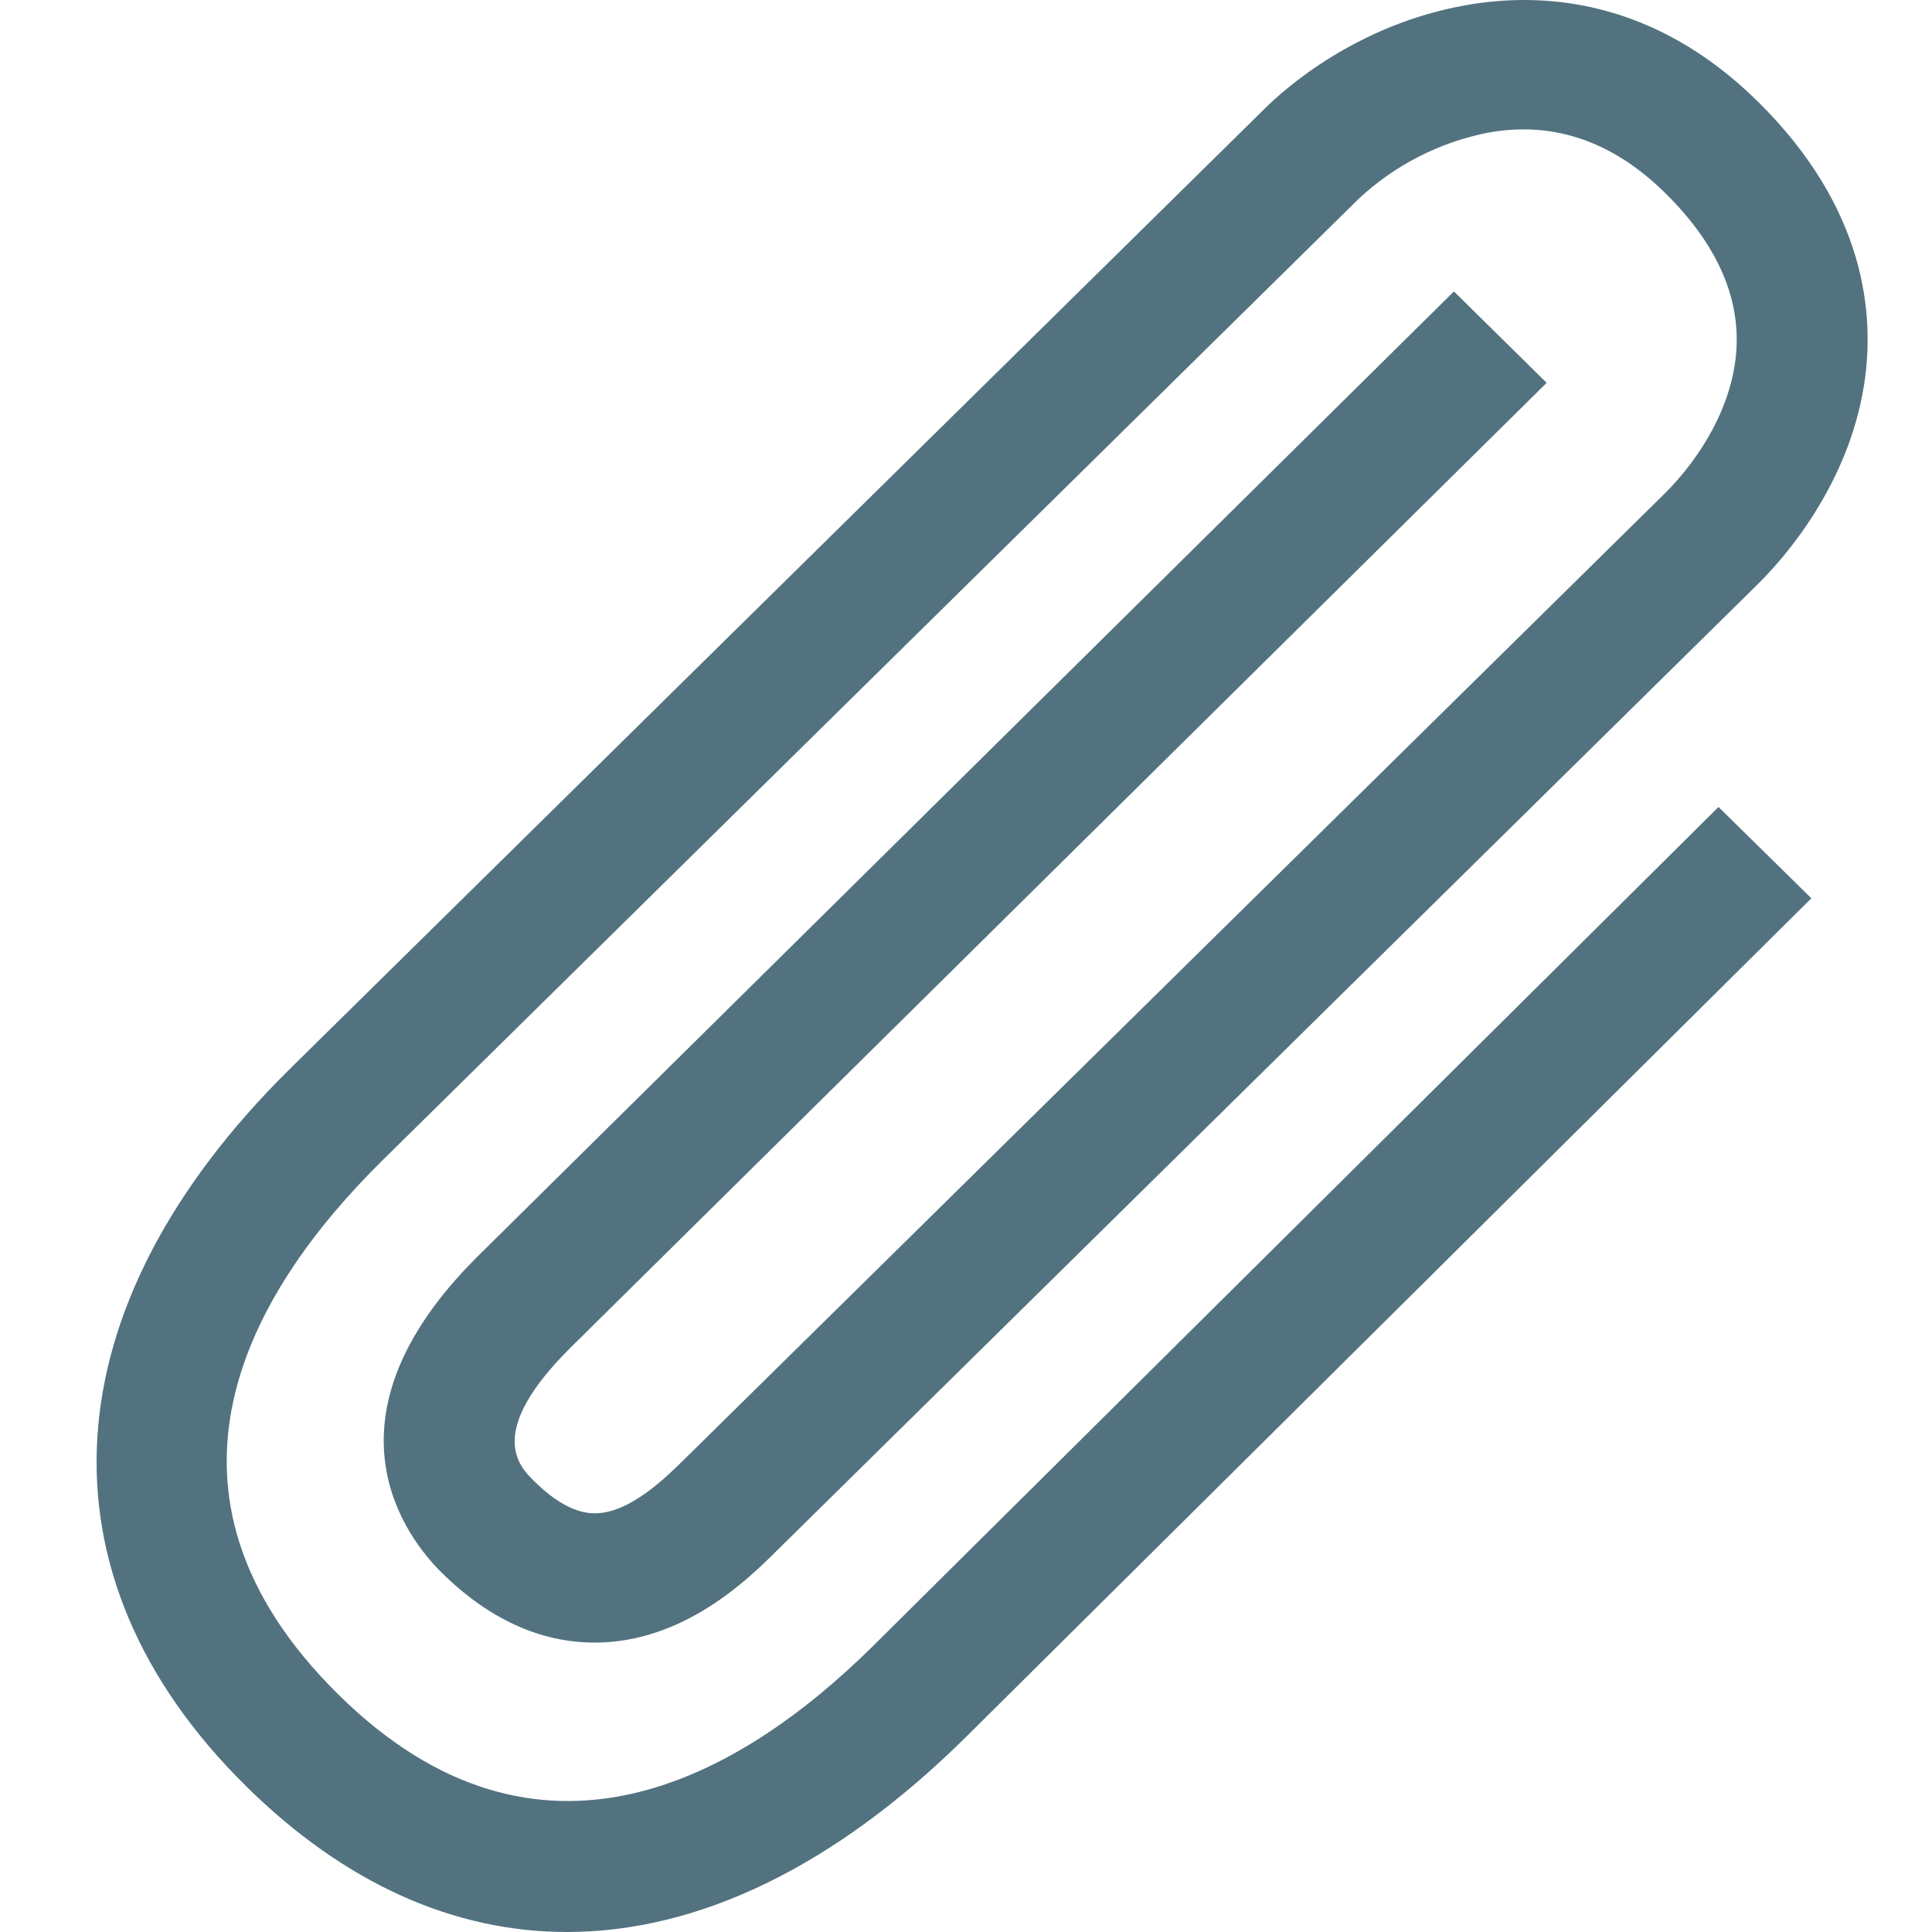
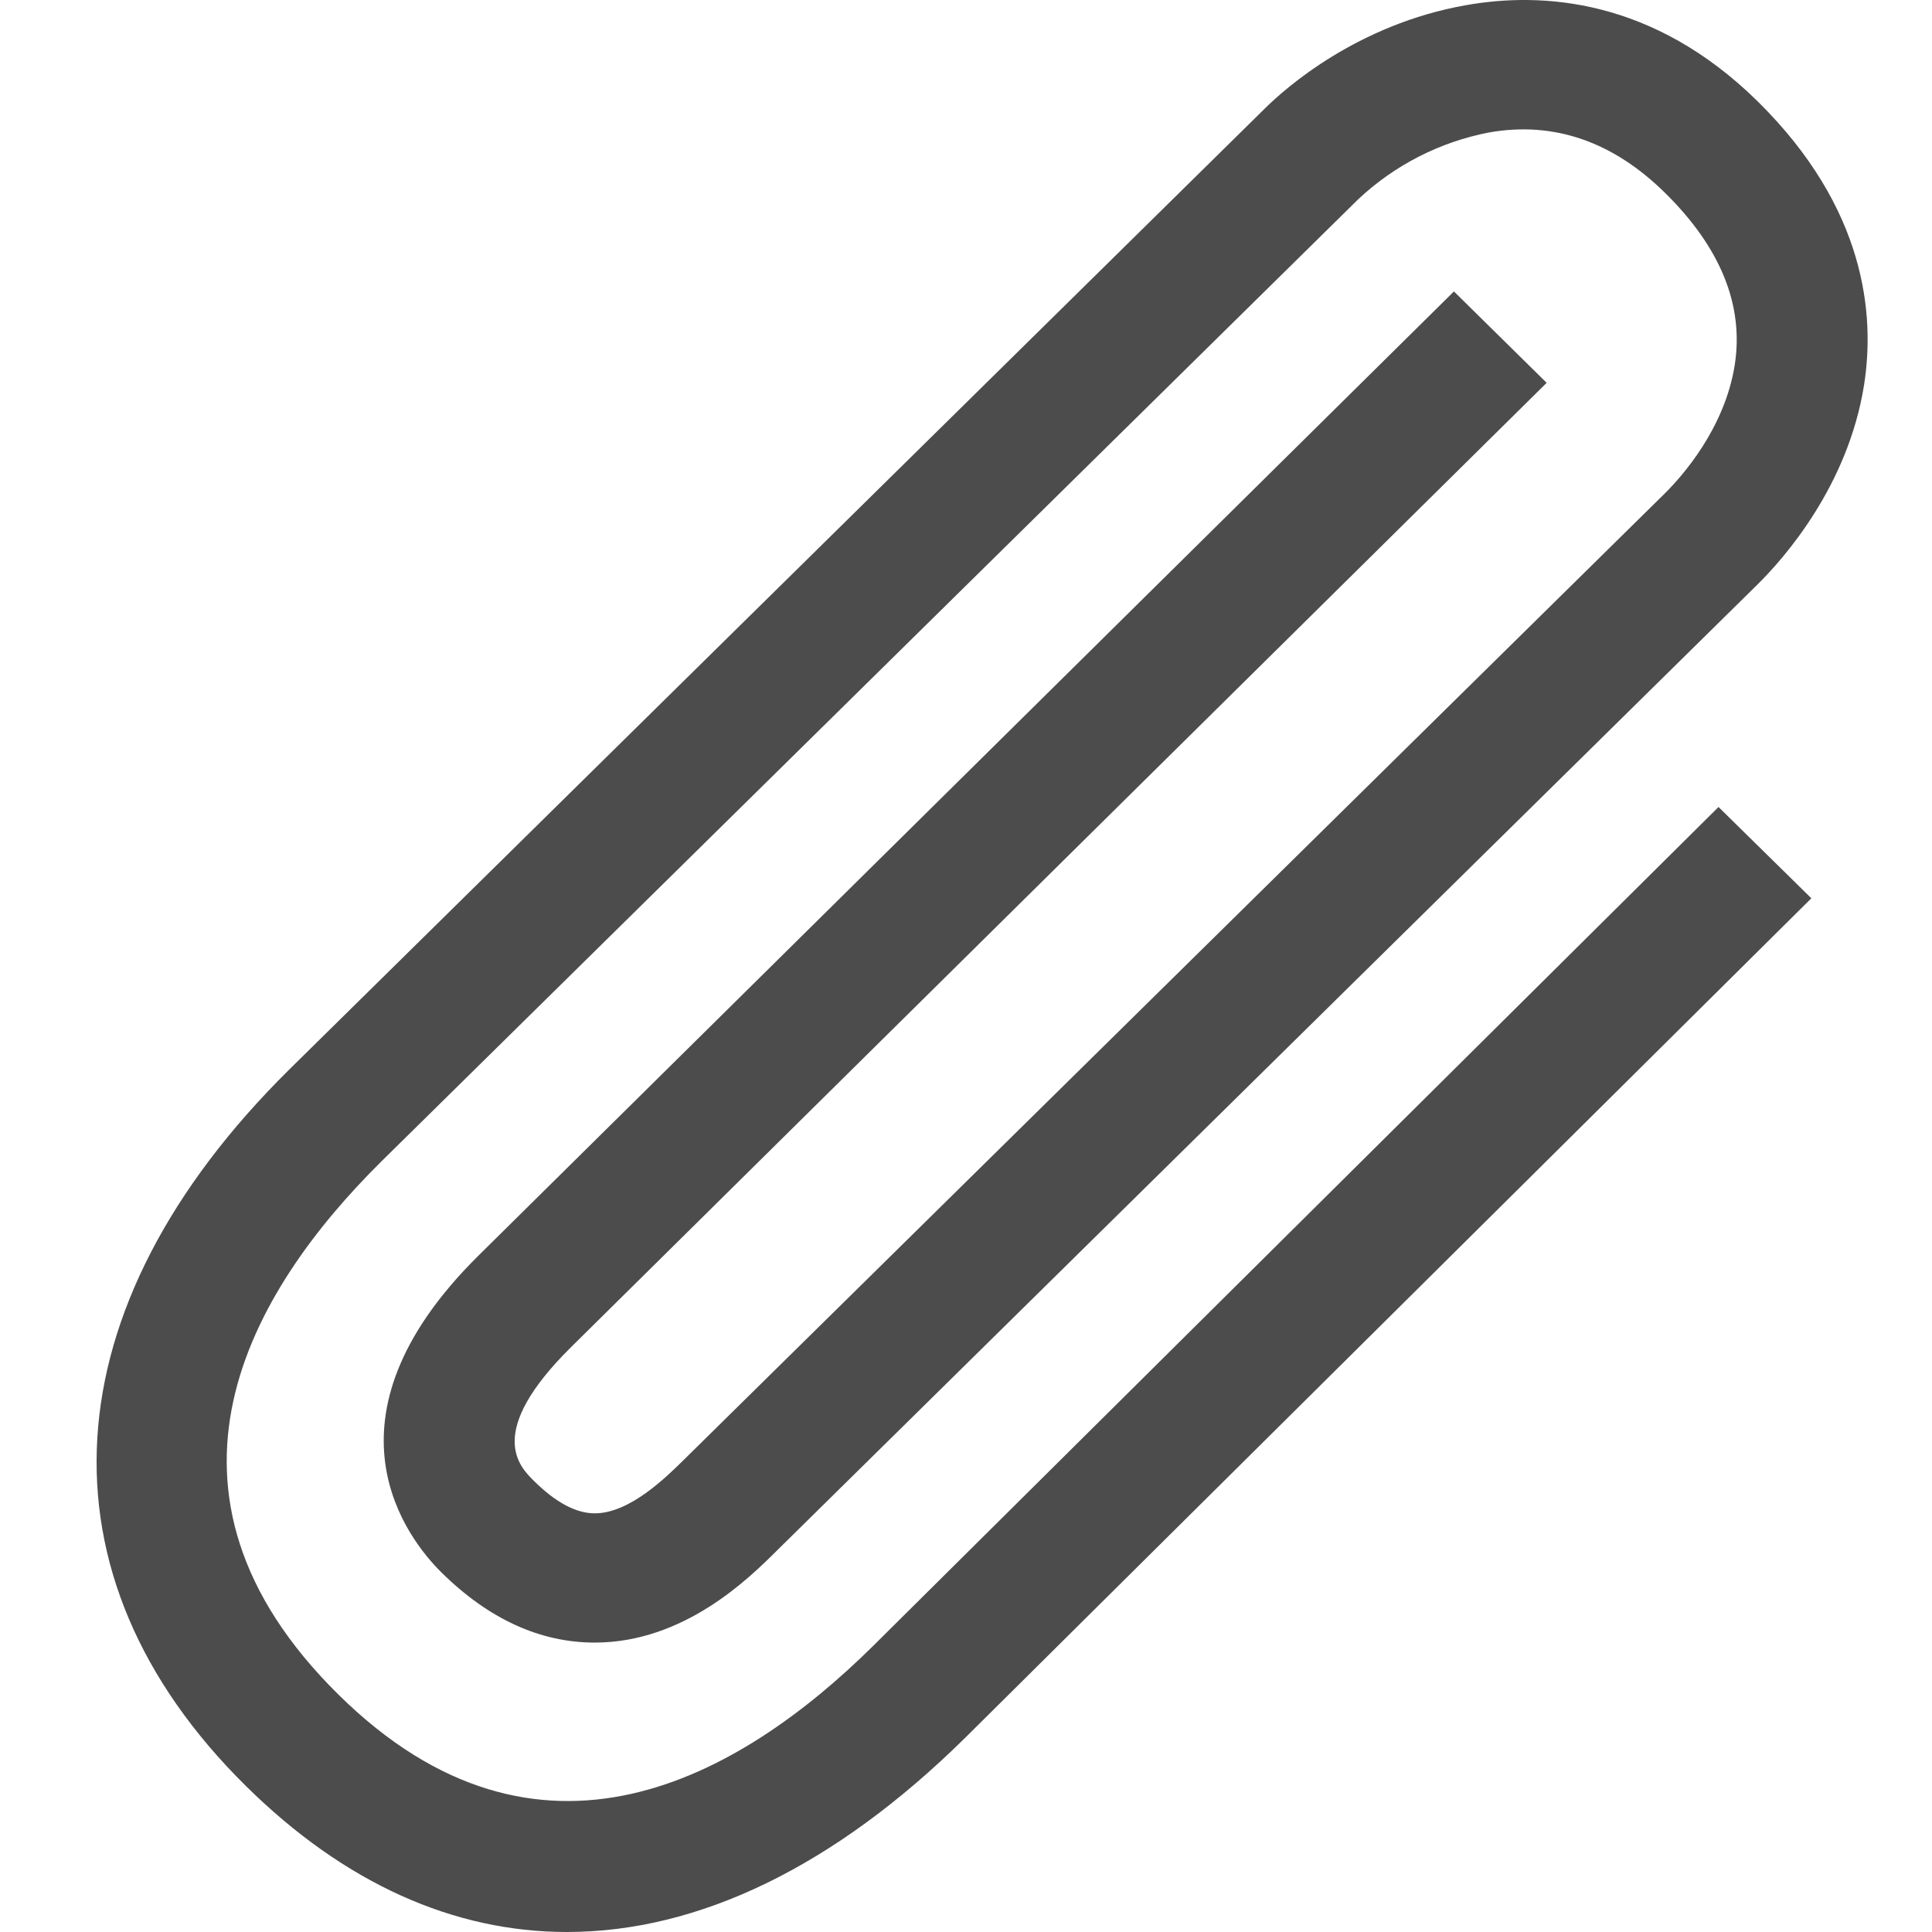
<svg xmlns="http://www.w3.org/2000/svg" width="20" height="20" viewBox="0 0 20 20">
-   <path fill="#093649" fill-rule="nonzero" d="M5.87 20c-1.172 0-2.303-.502-3.325-1.512-2.21-2.182-2.04-4.955.45-7.417l10.107-9.956c.201-.198.946-.864 2.077-1.062.776-.137 1.931-.075 3.02 1 1.114 1.1 1.212 2.2 1.098 2.93-.165 1.047-.83 1.799-1.109 2.073l-10.15 10c-.285.283-.957.948-1.881.948-.567 0-1.1-.245-1.588-.727-.343-.339-1.333-1.579.381-3.276l10.101-9.984.96.946L5.91 13.947c-.891.882-.534 1.234-.382 1.384.225.223.436.335.629.335.362 0 .74-.375.923-.555l10.151-10c.184-.182.623-.676.727-1.333.096-.615-.145-1.212-.717-1.777-.542-.536-1.155-.748-1.825-.63a2.733 2.733 0 0 0-1.355.691L3.953 12.018c-1.377 1.361-2.574 3.426-.45 5.524 2.077 2.05 4.155.86 5.532-.5l8.755-8.688.961.945-8.756 8.687C8.638 19.326 7.227 20 5.87 20z" opacity=".7" />
+   <path fill="%BLACK%" fill-rule="nonzero" d="M5.87 20c-1.172 0-2.303-.502-3.325-1.512-2.21-2.182-2.04-4.955.45-7.417l10.107-9.956c.201-.198.946-.864 2.077-1.062.776-.137 1.931-.075 3.02 1 1.114 1.1 1.212 2.2 1.098 2.93-.165 1.047-.83 1.799-1.109 2.073l-10.15 10c-.285.283-.957.948-1.881.948-.567 0-1.1-.245-1.588-.727-.343-.339-1.333-1.579.381-3.276l10.101-9.984.96.946L5.91 13.947c-.891.882-.534 1.234-.382 1.384.225.223.436.335.629.335.362 0 .74-.375.923-.555l10.151-10c.184-.182.623-.676.727-1.333.096-.615-.145-1.212-.717-1.777-.542-.536-1.155-.748-1.825-.63a2.733 2.733 0 0 0-1.355.691L3.953 12.018c-1.377 1.361-2.574 3.426-.45 5.524 2.077 2.05 4.155.86 5.532-.5l8.755-8.688.961.945-8.756 8.687C8.638 19.326 7.227 20 5.87 20z" opacity=".7" />
</svg>
